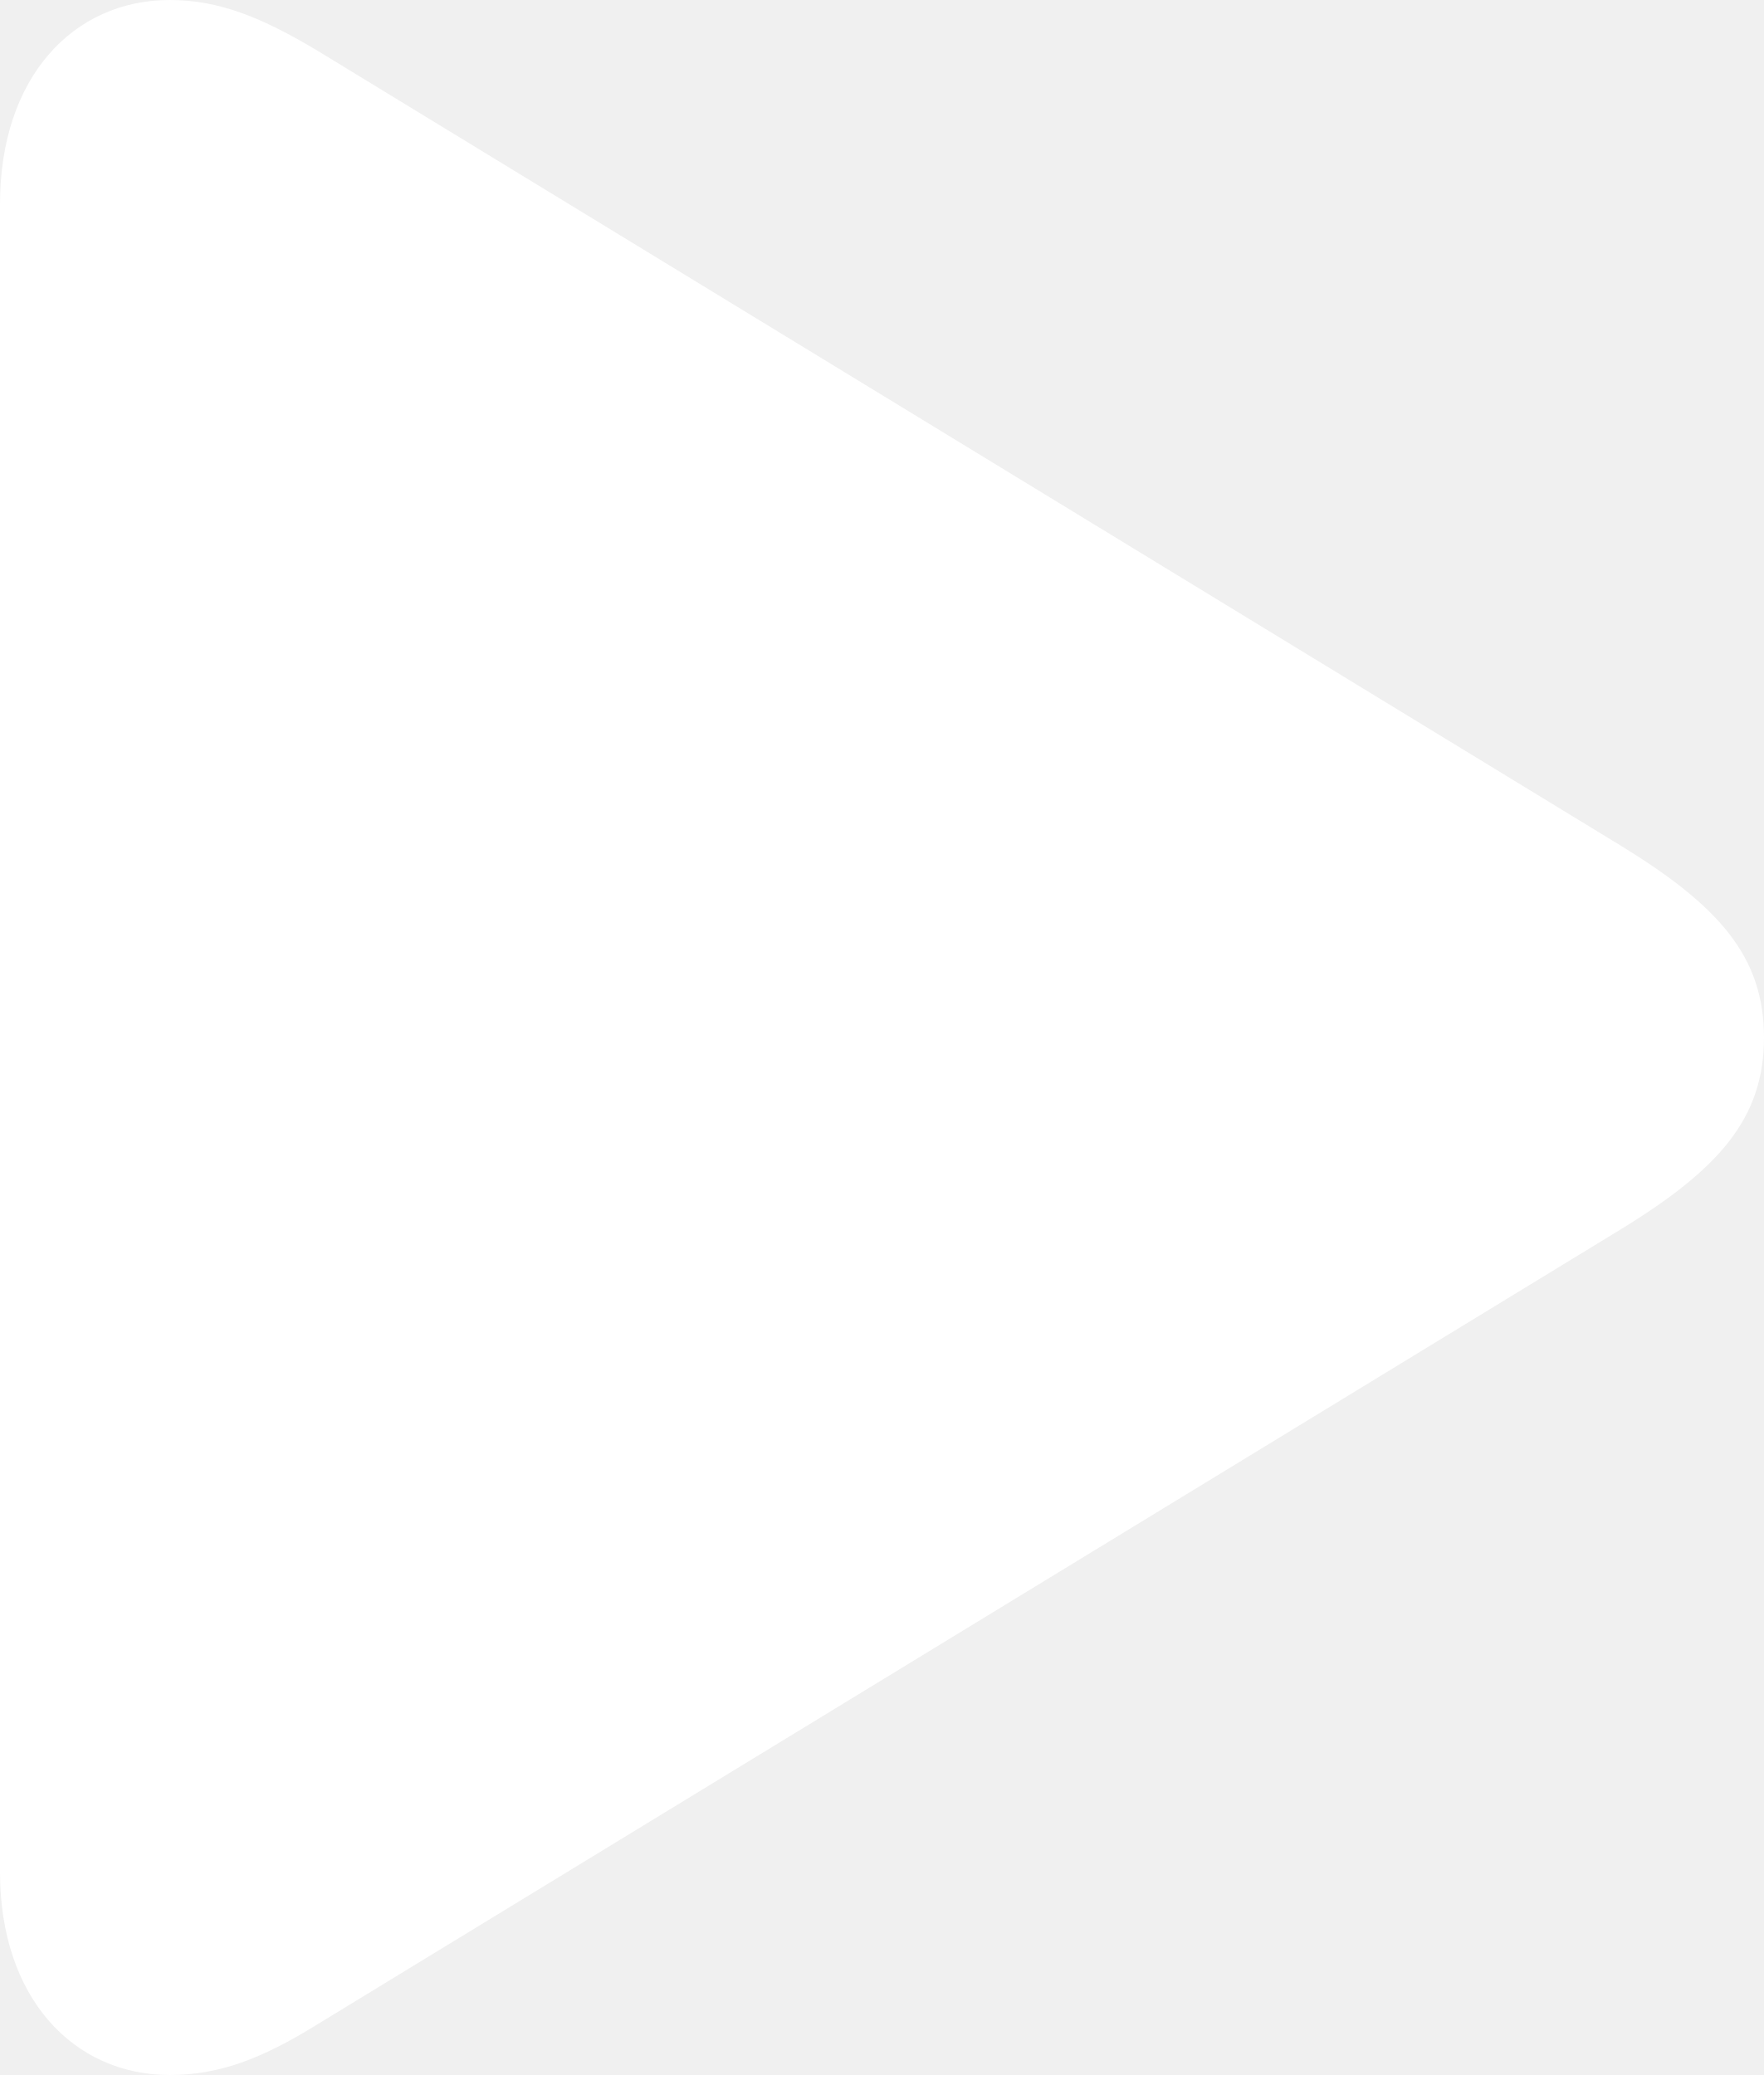
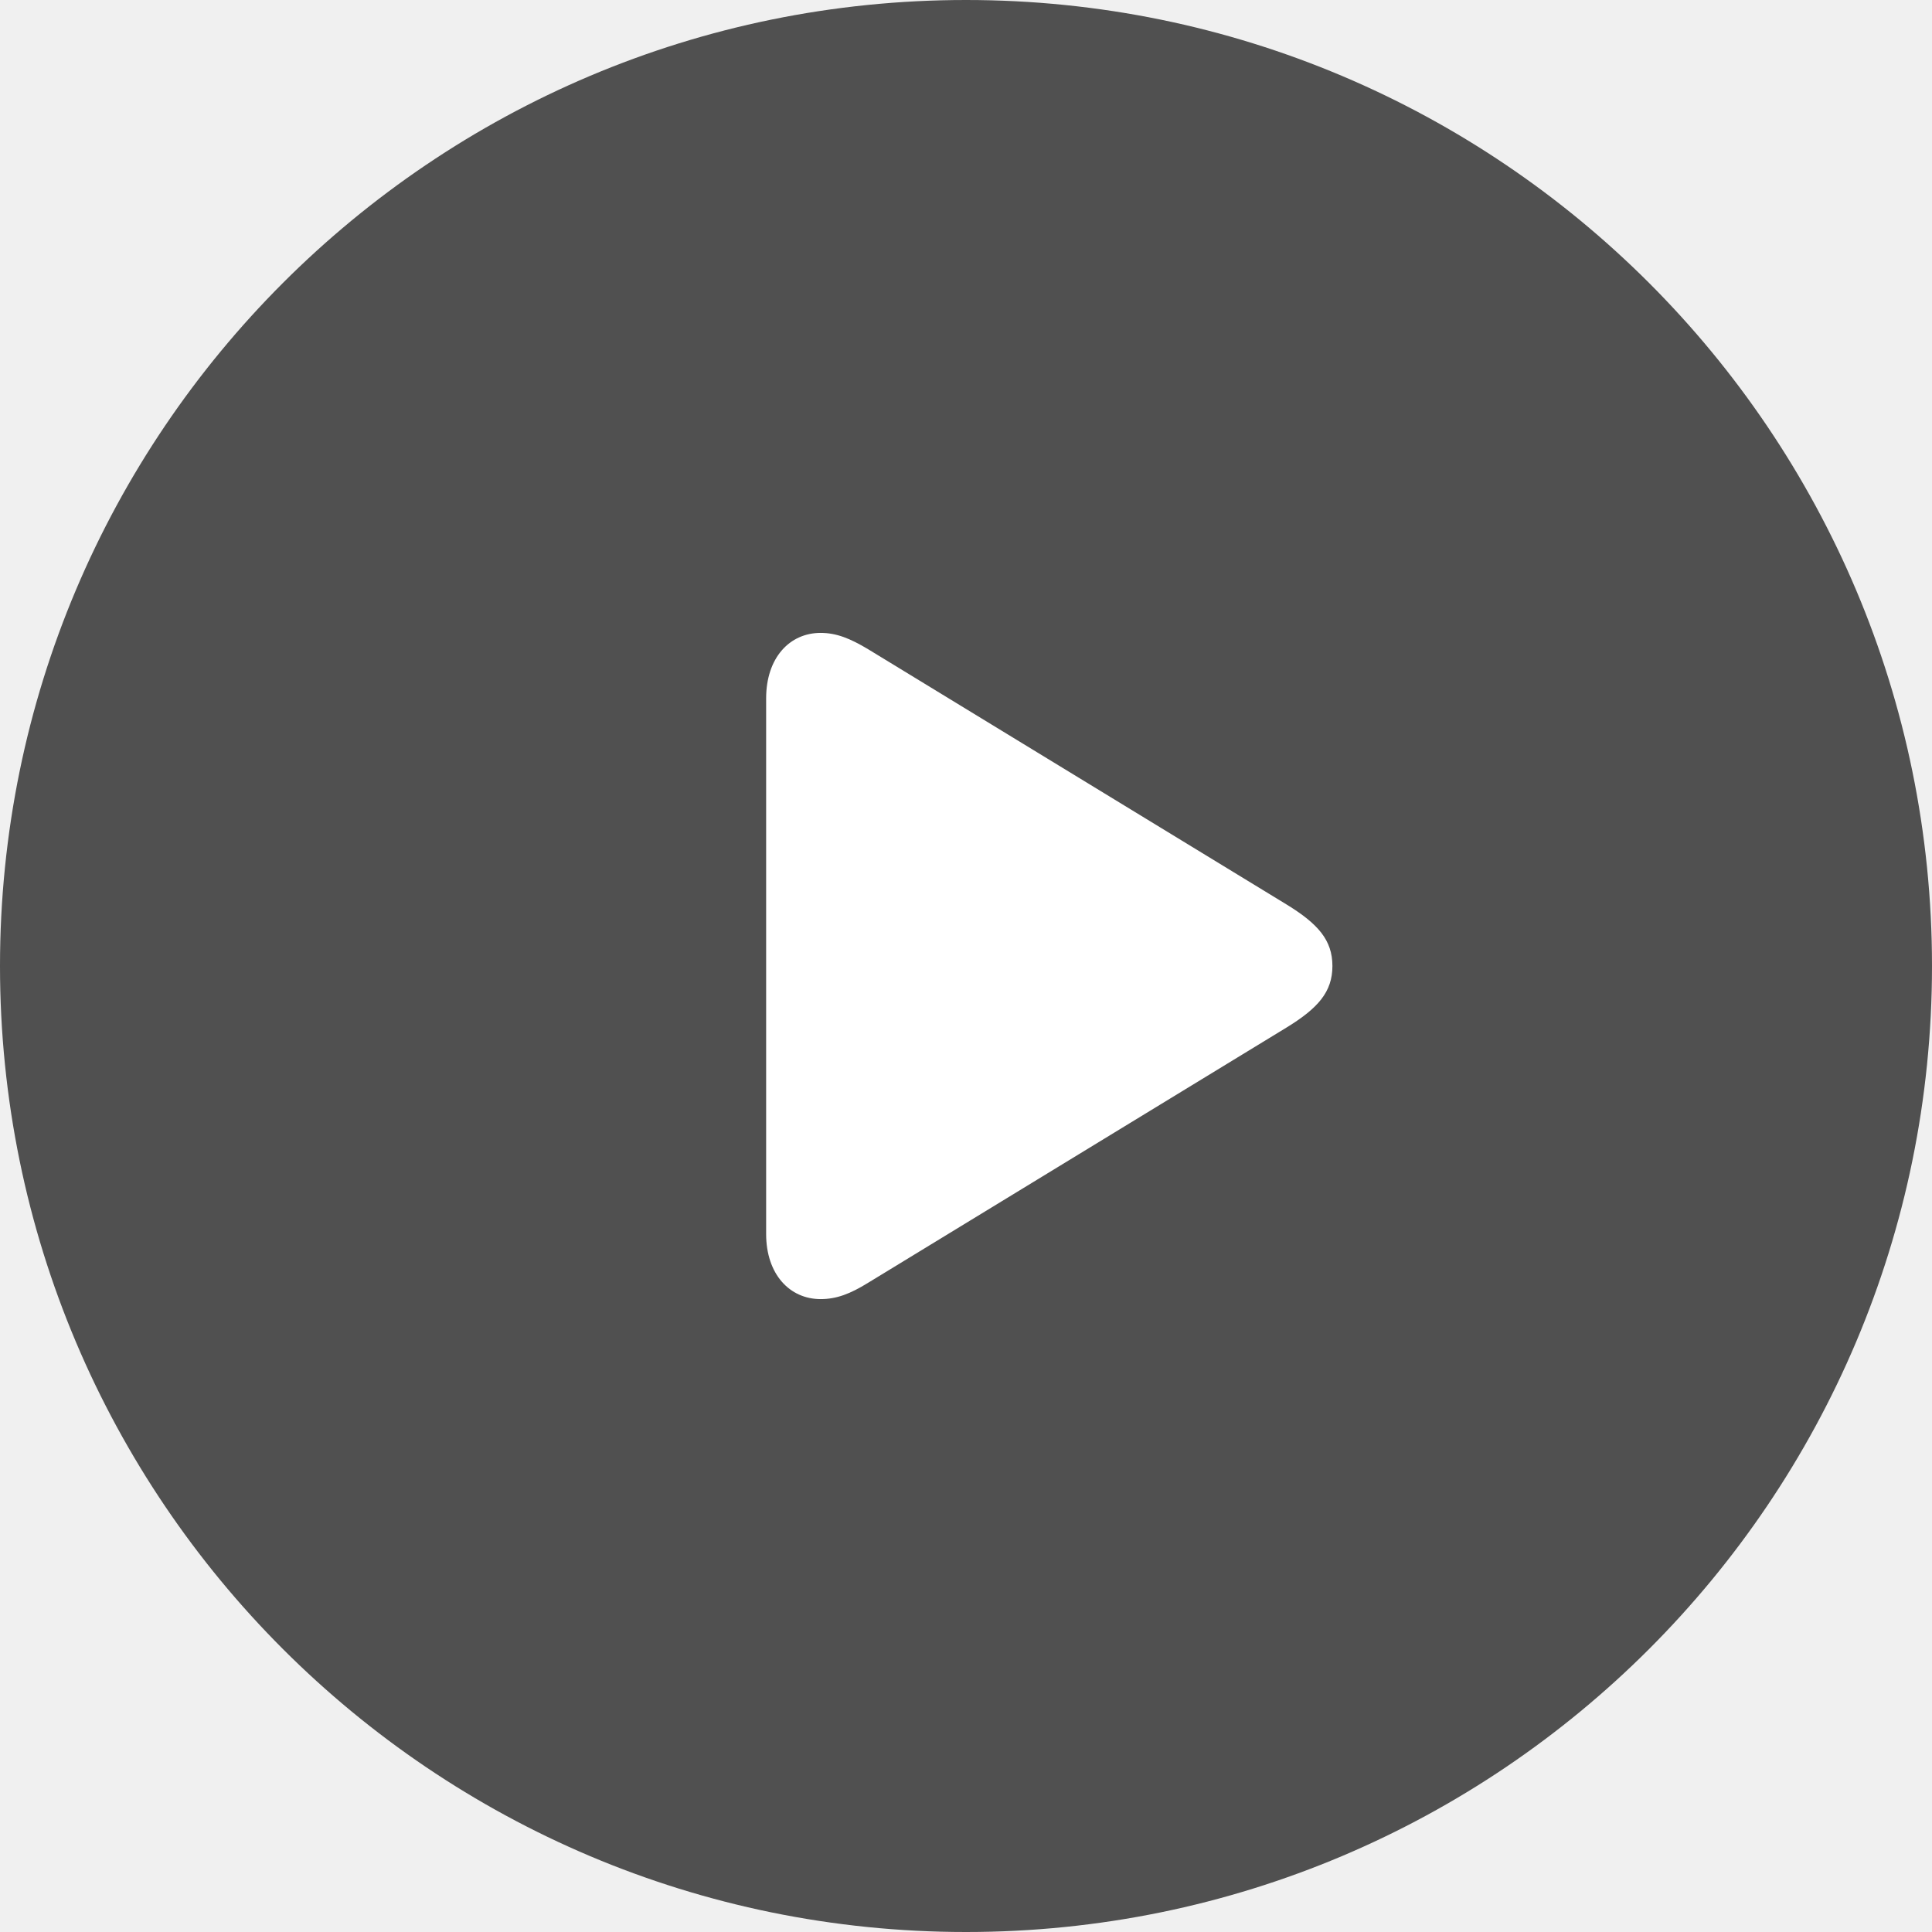
- <svg xmlns="http://www.w3.org/2000/svg" width="17" height="20" viewBox="0 0 17 20" fill="none">
-   <g id="play-icon 1" clip-path="url(#clip0_1654_4854)">
-     <path id="Vector" d="M1.636 20C2.11 20 2.522 19.845 3.06 19.511L15.628 11.844C16.567 11.267 17 10.778 17 10C17 9.222 16.567 8.733 15.628 8.156L3.06 0.489C2.522 0.167 2.11 0 1.636 0C0.707 0 0 0.744 0 1.967V18.044C0 19.256 0.707 20 1.636 20Z" fill="white" />
+ <svg xmlns="http://www.w3.org/2000/svg" width="58" height="58" viewBox="0 0 58 58" fill="none">
+   <rect width="58" height="58" rx="29" fill="#505050" />
+   <g clip-path="url(#clip0_1654_4853)">
+     <path d="M24.636 39C25.11 39 25.522 38.844 26.06 38.511L38.628 30.844C39.567 30.267 40 29.778 40 29C40 28.222 39.567 27.733 38.628 27.156L26.06 19.489C25.522 19.167 25.11 19 24.636 19C23.707 19 23 19.744 23 20.967V37.044C23 38.255 23.707 39 24.636 39Z" fill="white" />
  </g>
  <defs>
-     <clipPath id="clip0_1654_4854">
-       <rect width="17" height="20" fill="white" />
+     <clipPath id="clip0_1654_4853">
+       <rect width="17" height="20" fill="white" transform="translate(23 19)" />
    </clipPath>
  </defs>
</svg>
